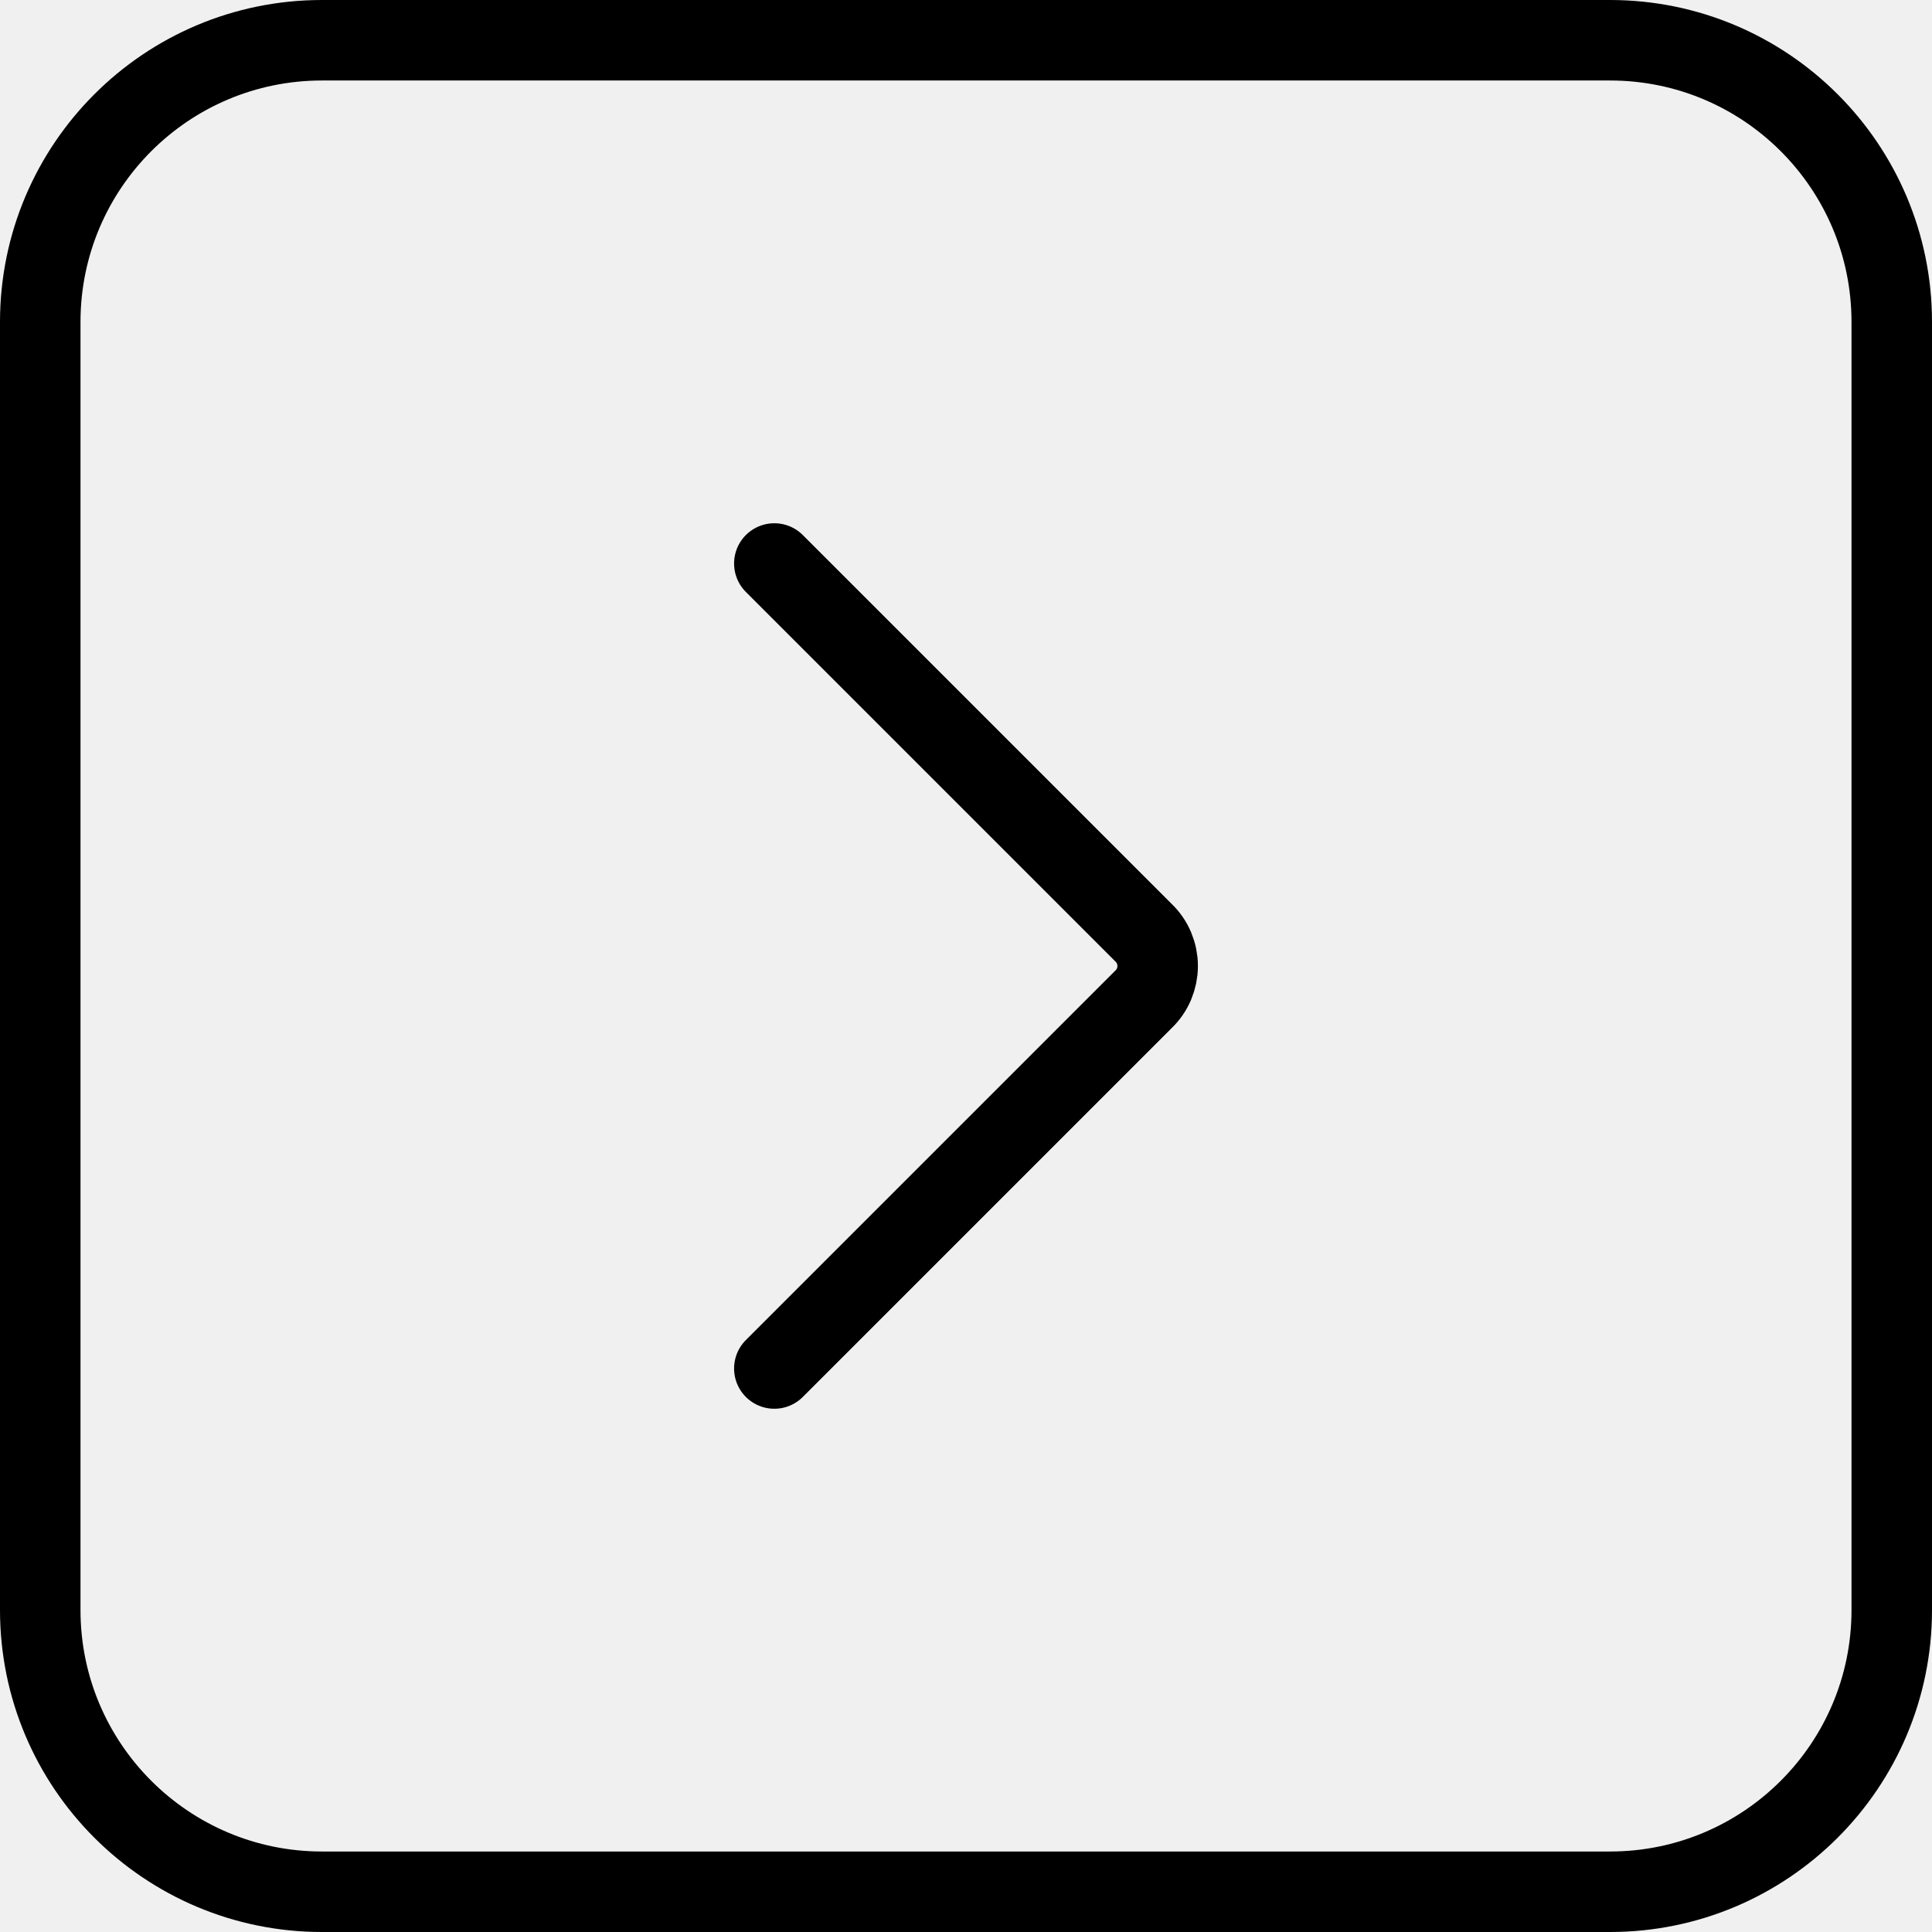
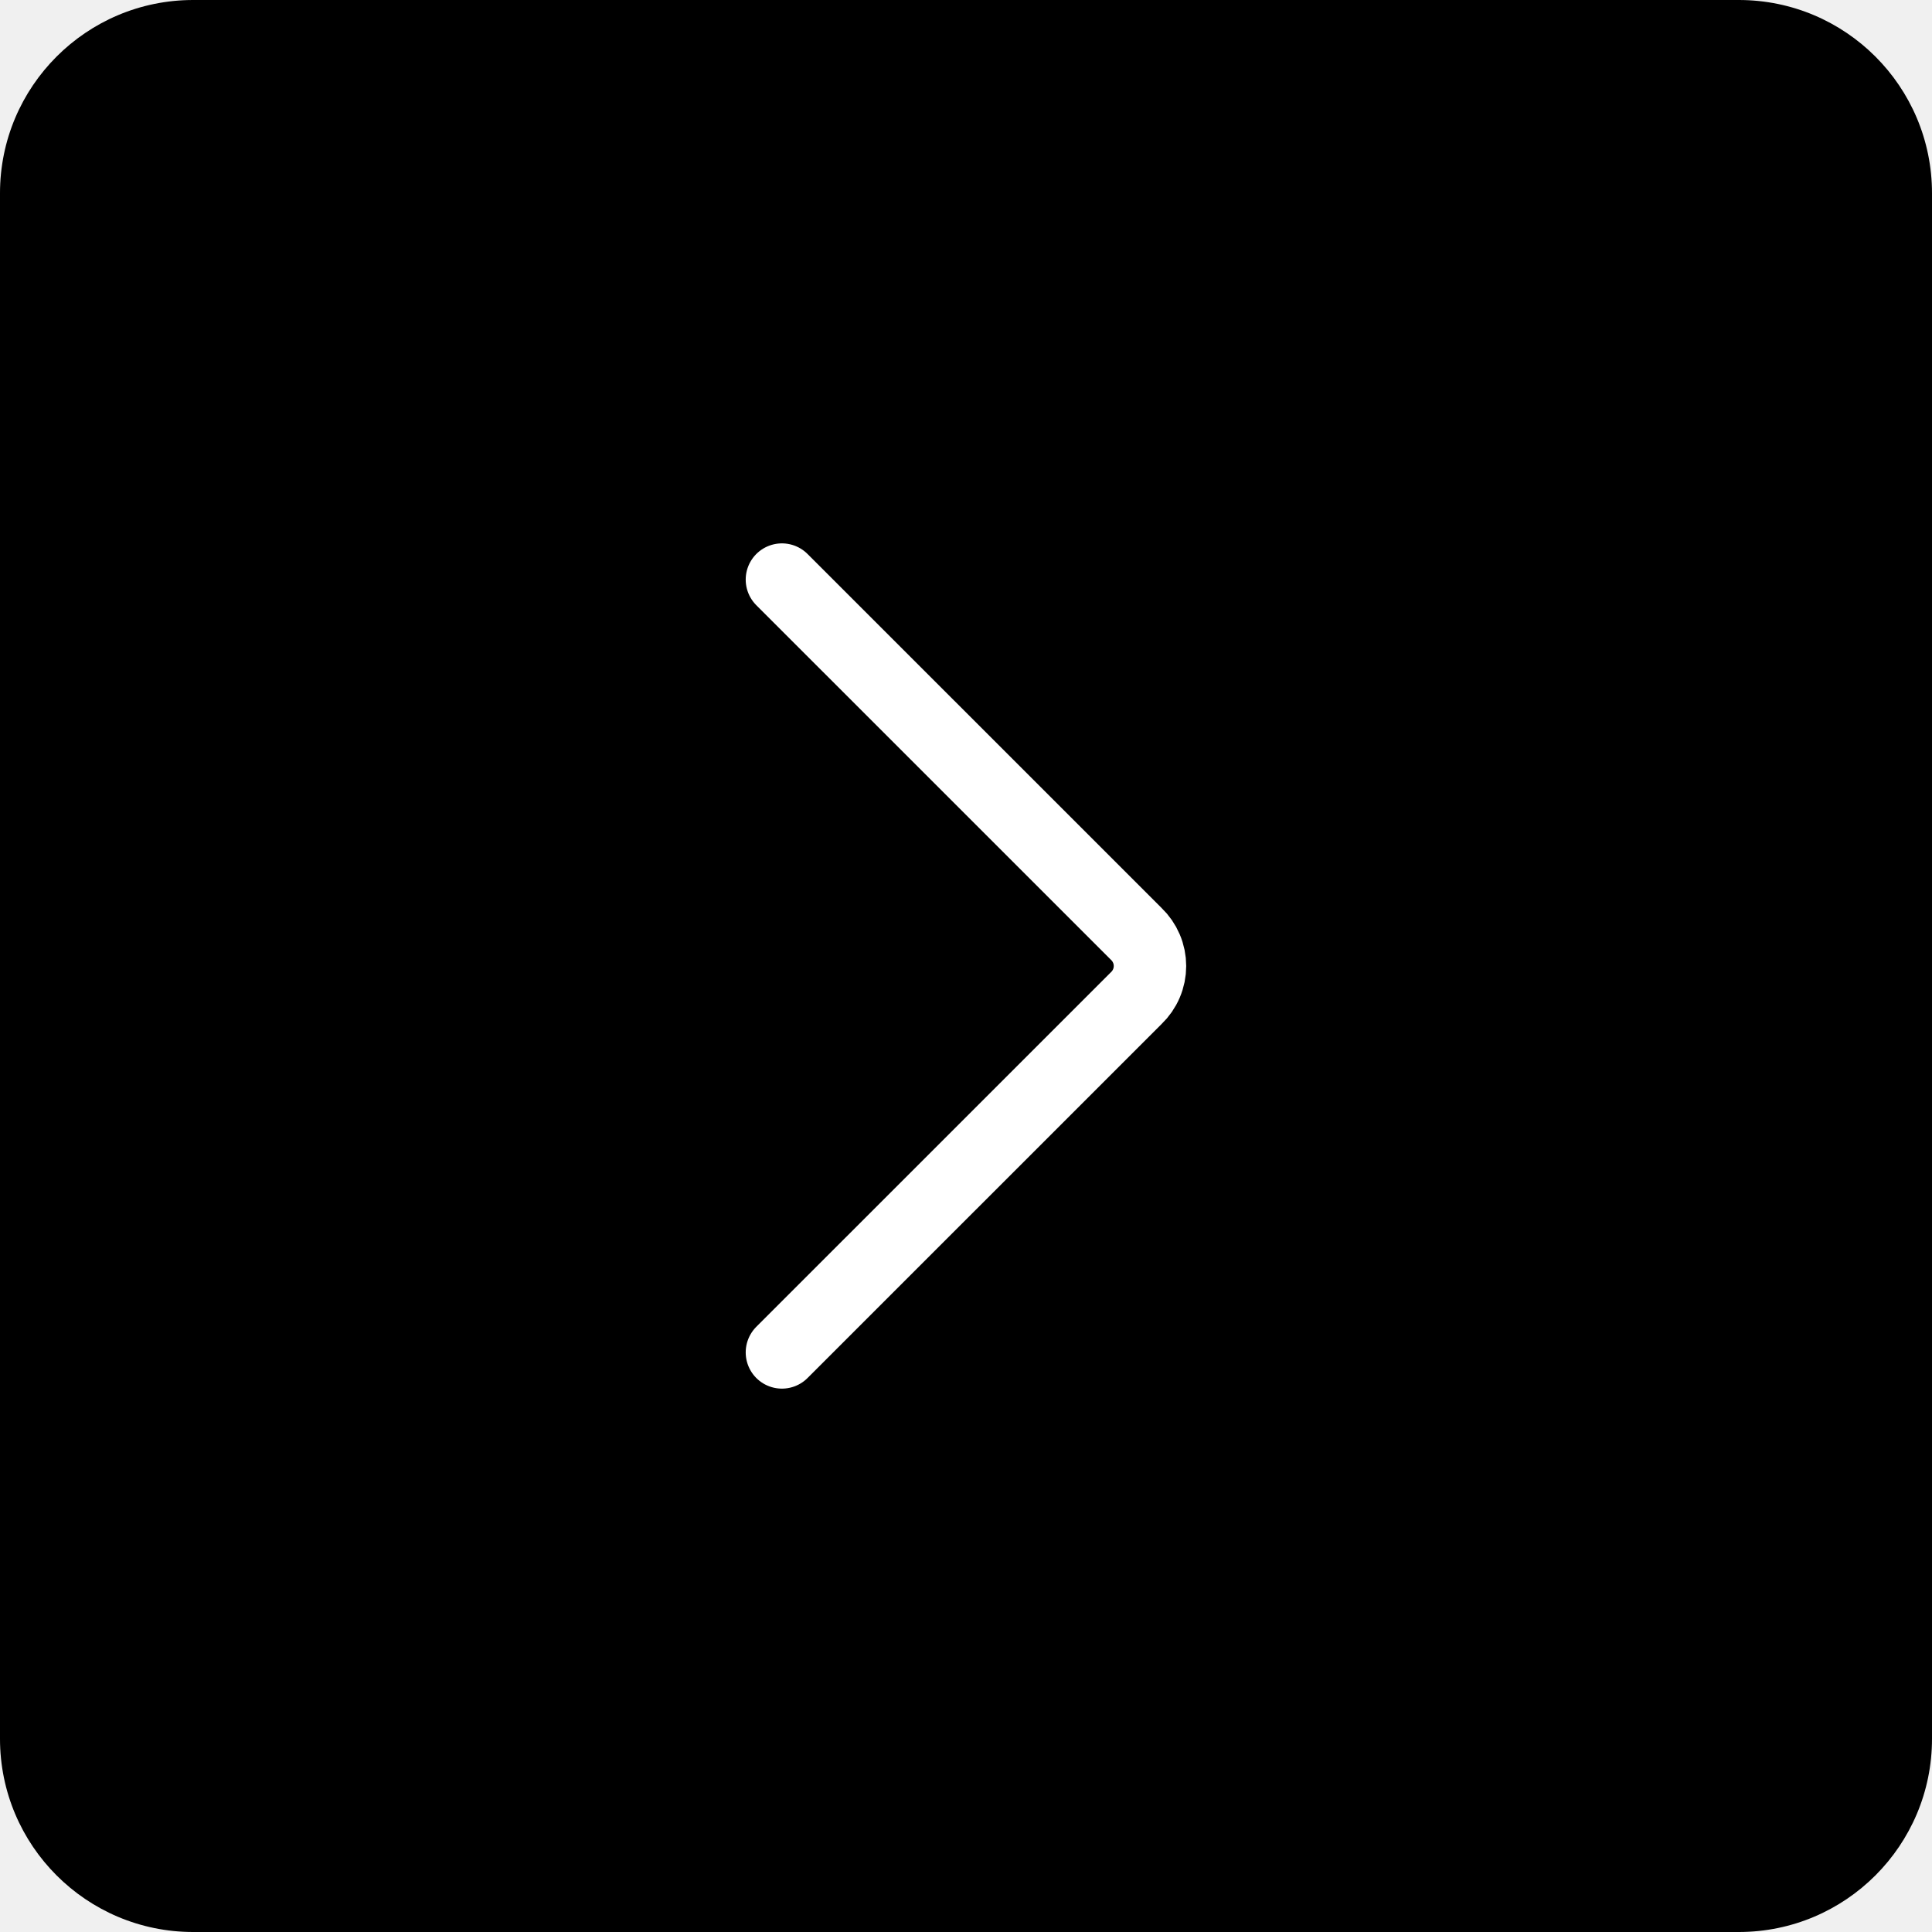
- <svg xmlns="http://www.w3.org/2000/svg" width="24" height="24" viewBox="0 0 24 24" fill="none">
-   <path d="M9.619 7L14.204 11.585C14.26 11.638 14.305 11.703 14.335 11.774C14.365 11.846 14.381 11.922 14.381 12C14.381 12.078 14.365 12.154 14.335 12.226C14.305 12.297 14.26 12.362 14.204 12.415L9.619 17" stroke="black" stroke-linecap="round" stroke-linejoin="round" />
-   <rect x="0.5" y="0.5" width="23" height="23" rx="3.5" stroke="black" />
+ <svg xmlns="http://www.w3.org/2000/svg" width="40" height="40" viewBox="0 0 40 40" fill="none">
+   <rect width="40" height="40" rx="4" fill="black" />
+   <path d="M16.189 12L23.525 19.335C23.615 19.421 23.686 19.524 23.735 19.639C23.784 19.753 23.809 19.876 23.809 20C23.809 20.124 23.784 20.247 23.735 20.361C23.686 20.476 23.615 20.579 23.525 20.665L16.189 28" stroke="white" stroke-width="1.5" stroke-linecap="round" stroke-linejoin="round" />
</svg>
